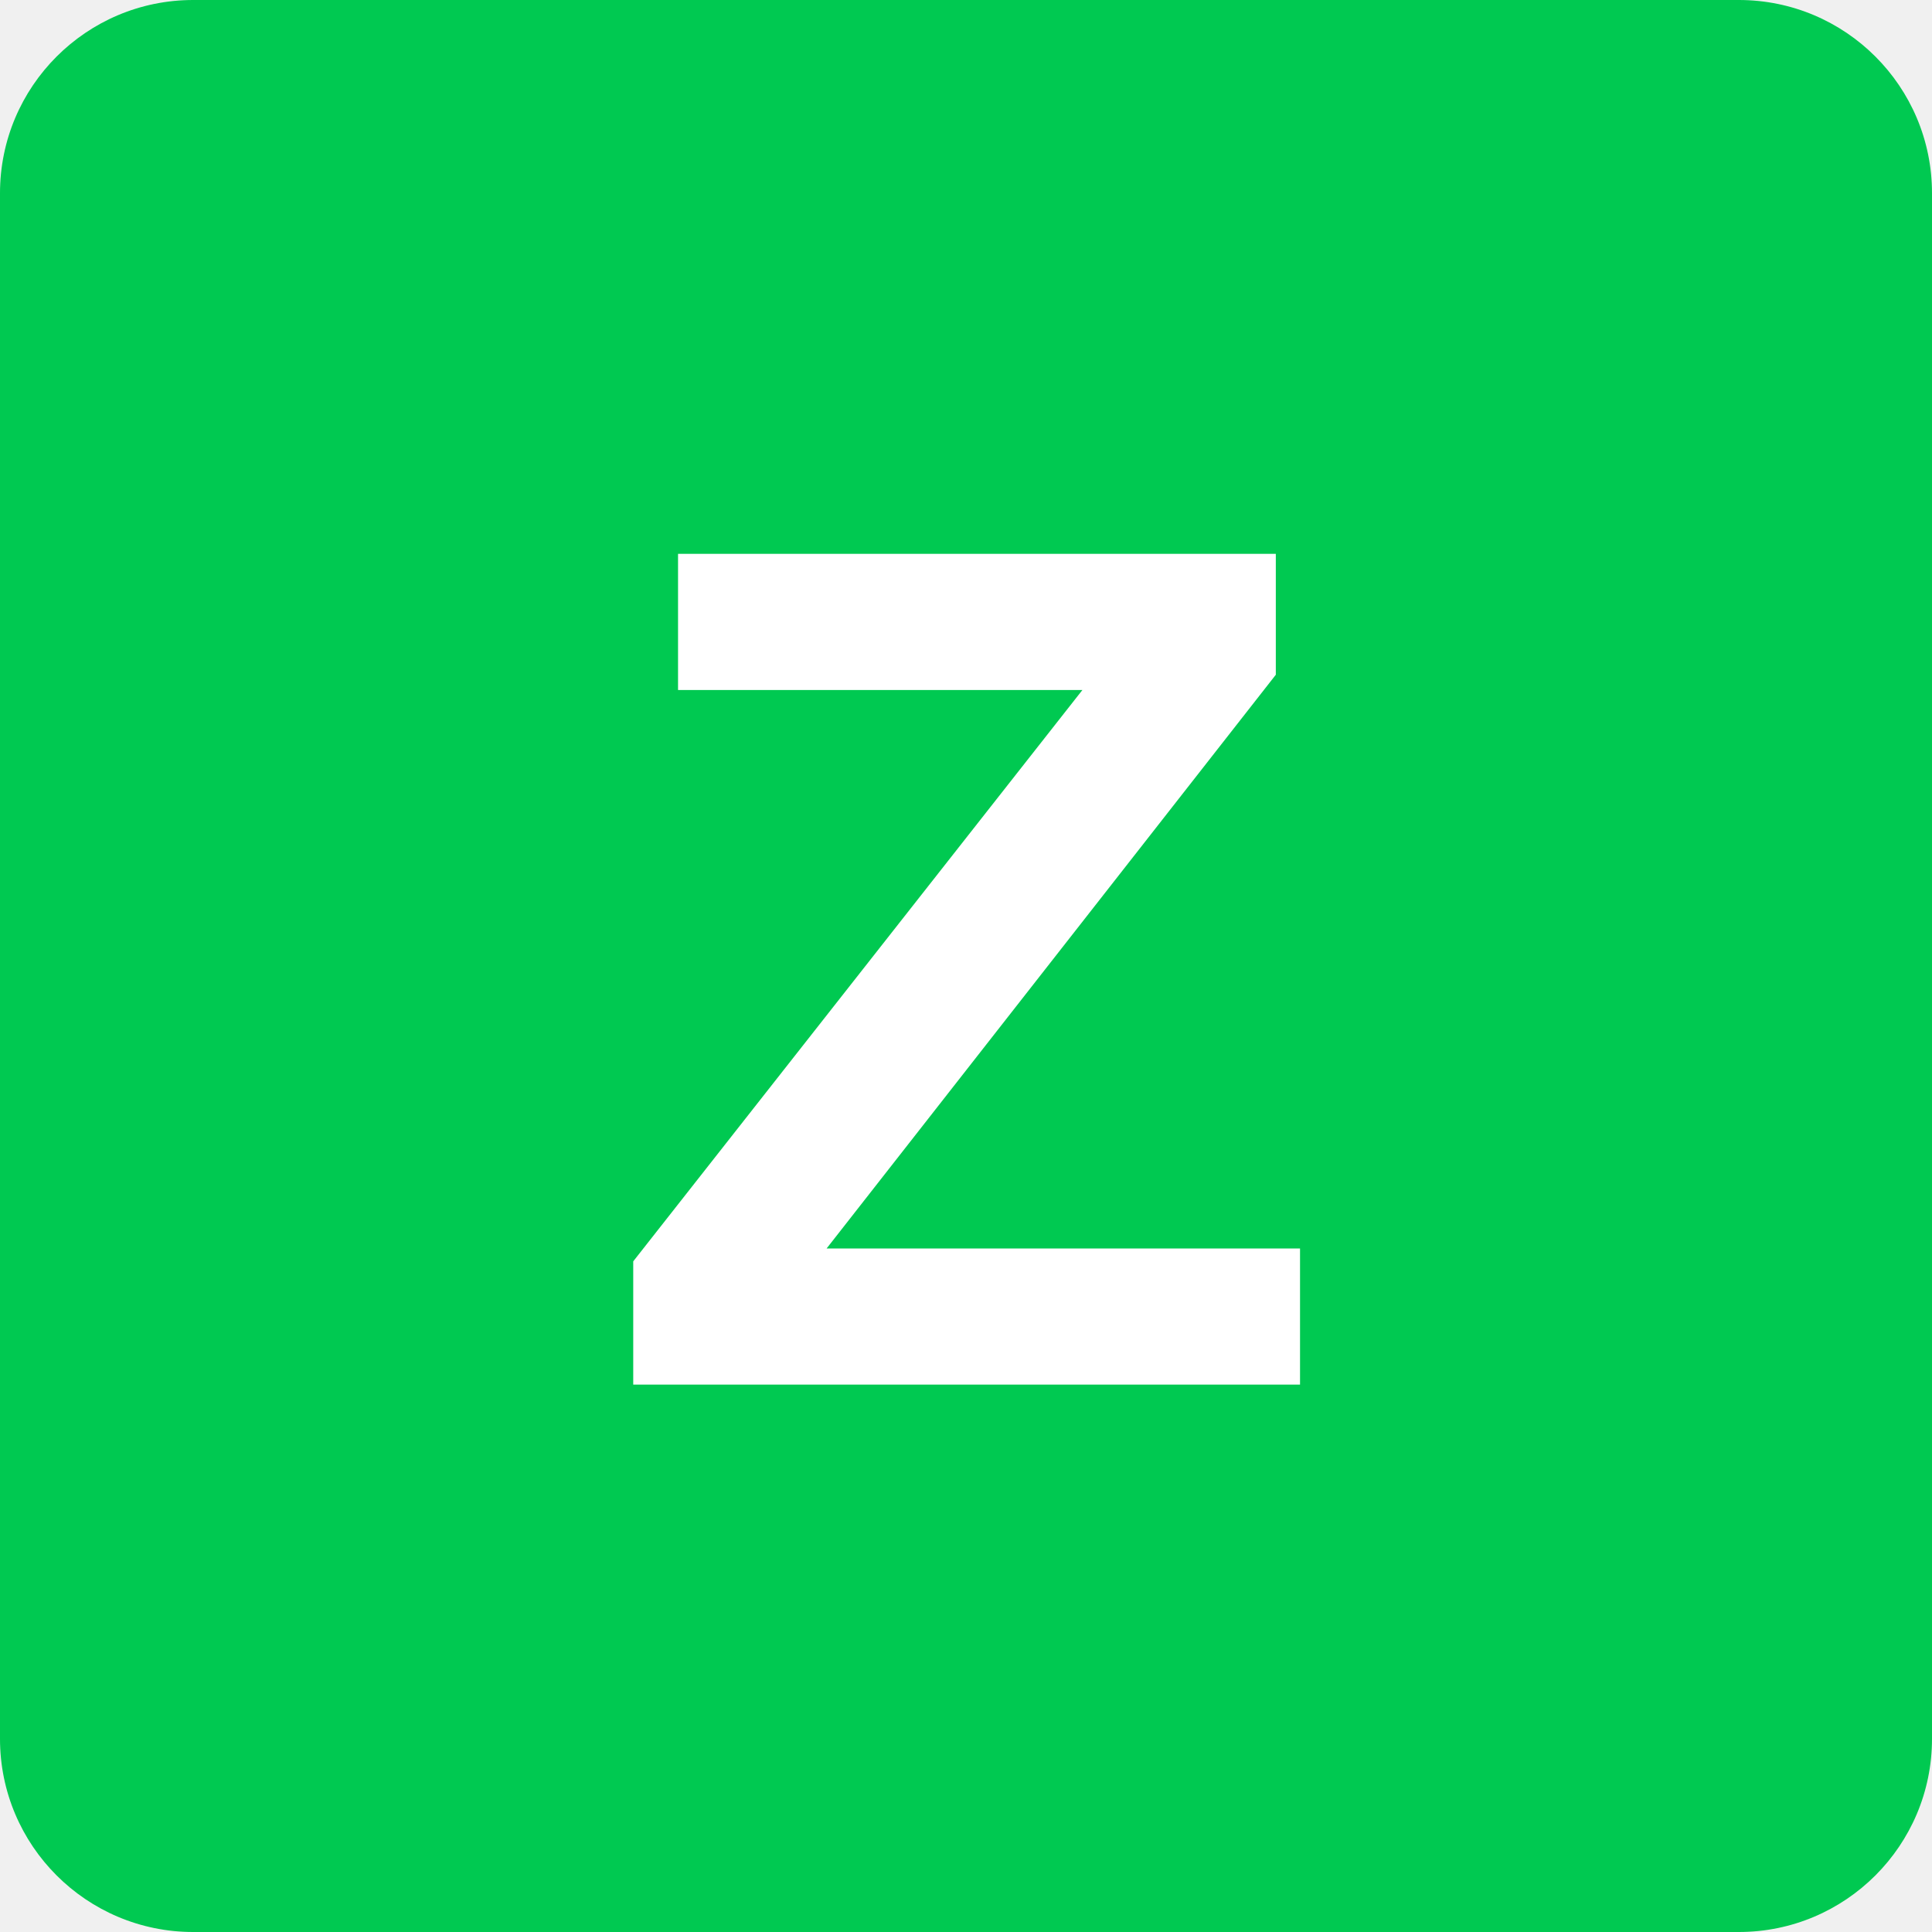
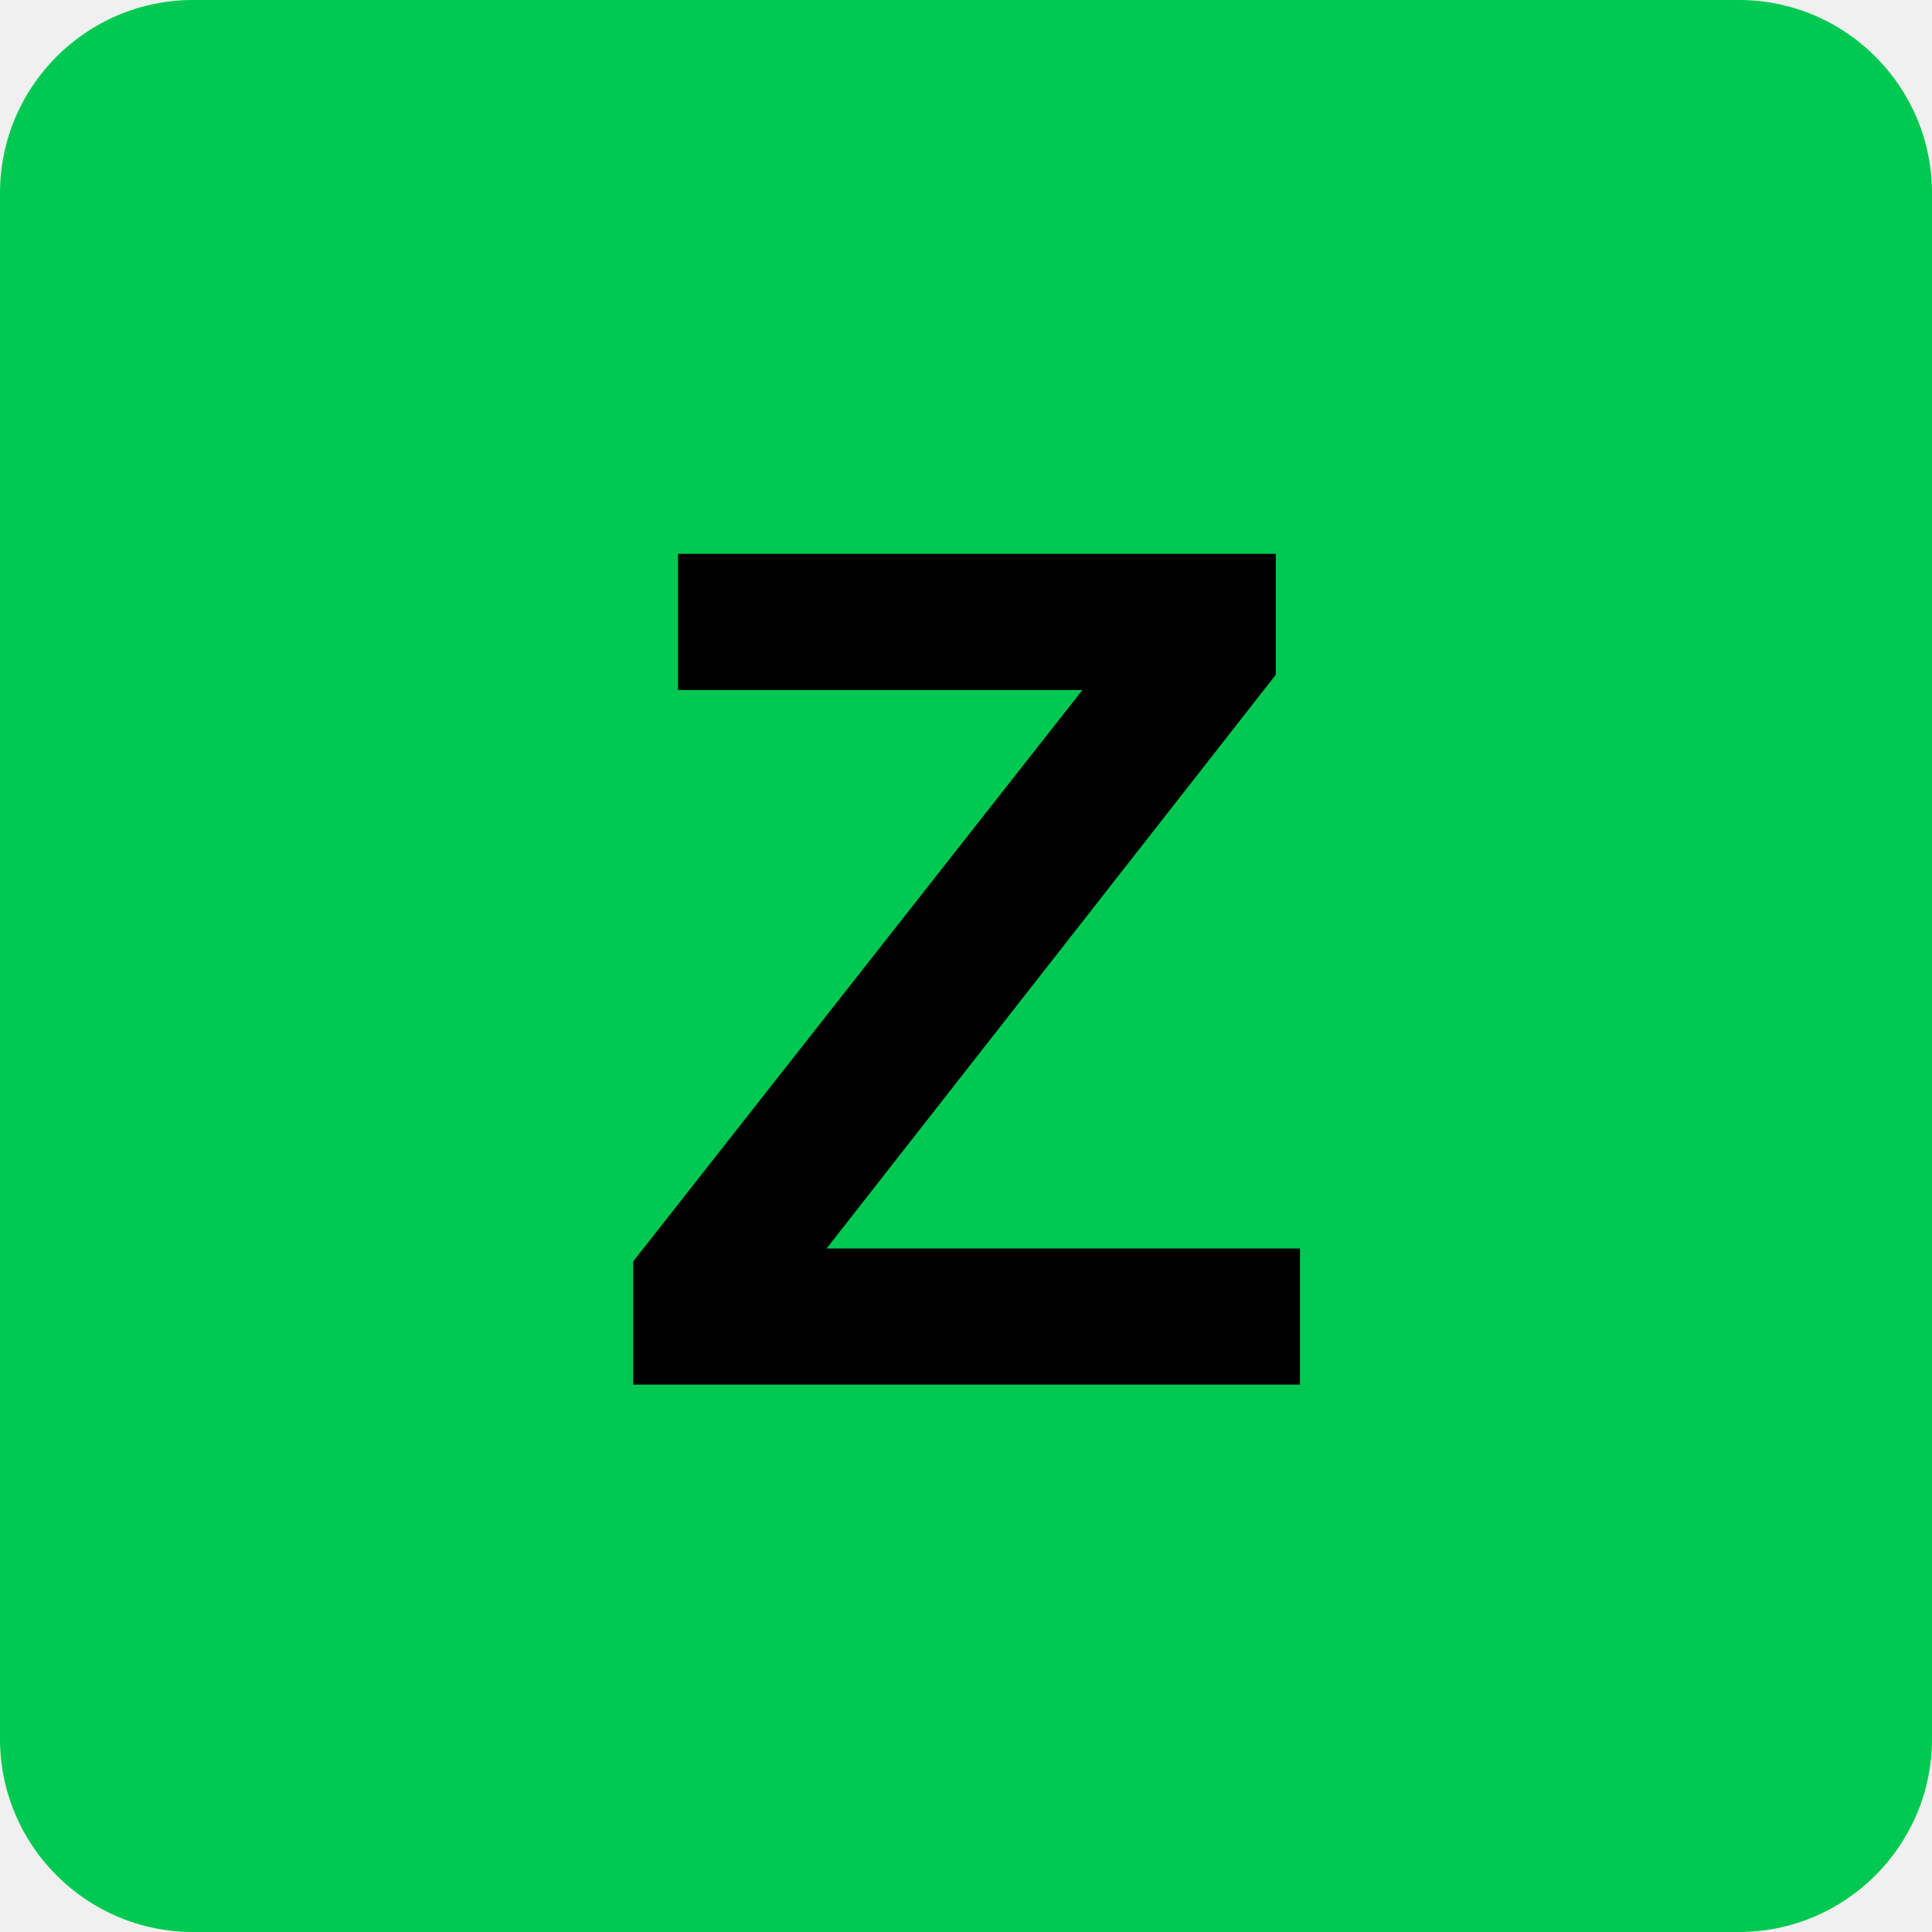
<svg xmlns="http://www.w3.org/2000/svg" width="192" height="192" viewBox="0 0 192 192">
  <rect width="192" height="192" fill="#00c951" rx="19.2" />
-   <text x="50%" y="50%" text-anchor="middle" dominant-baseline="central" fill="white" font-family="Arial, sans-serif" font-size="120" font-weight="bold">
+   <text x="50%" y="50%" text-anchor="middle" dominant-baseline="central" fill="black" font-family="Arial, sans-serif" font-size="120" font-weight="bold">
    Z
  </text>
</svg>
